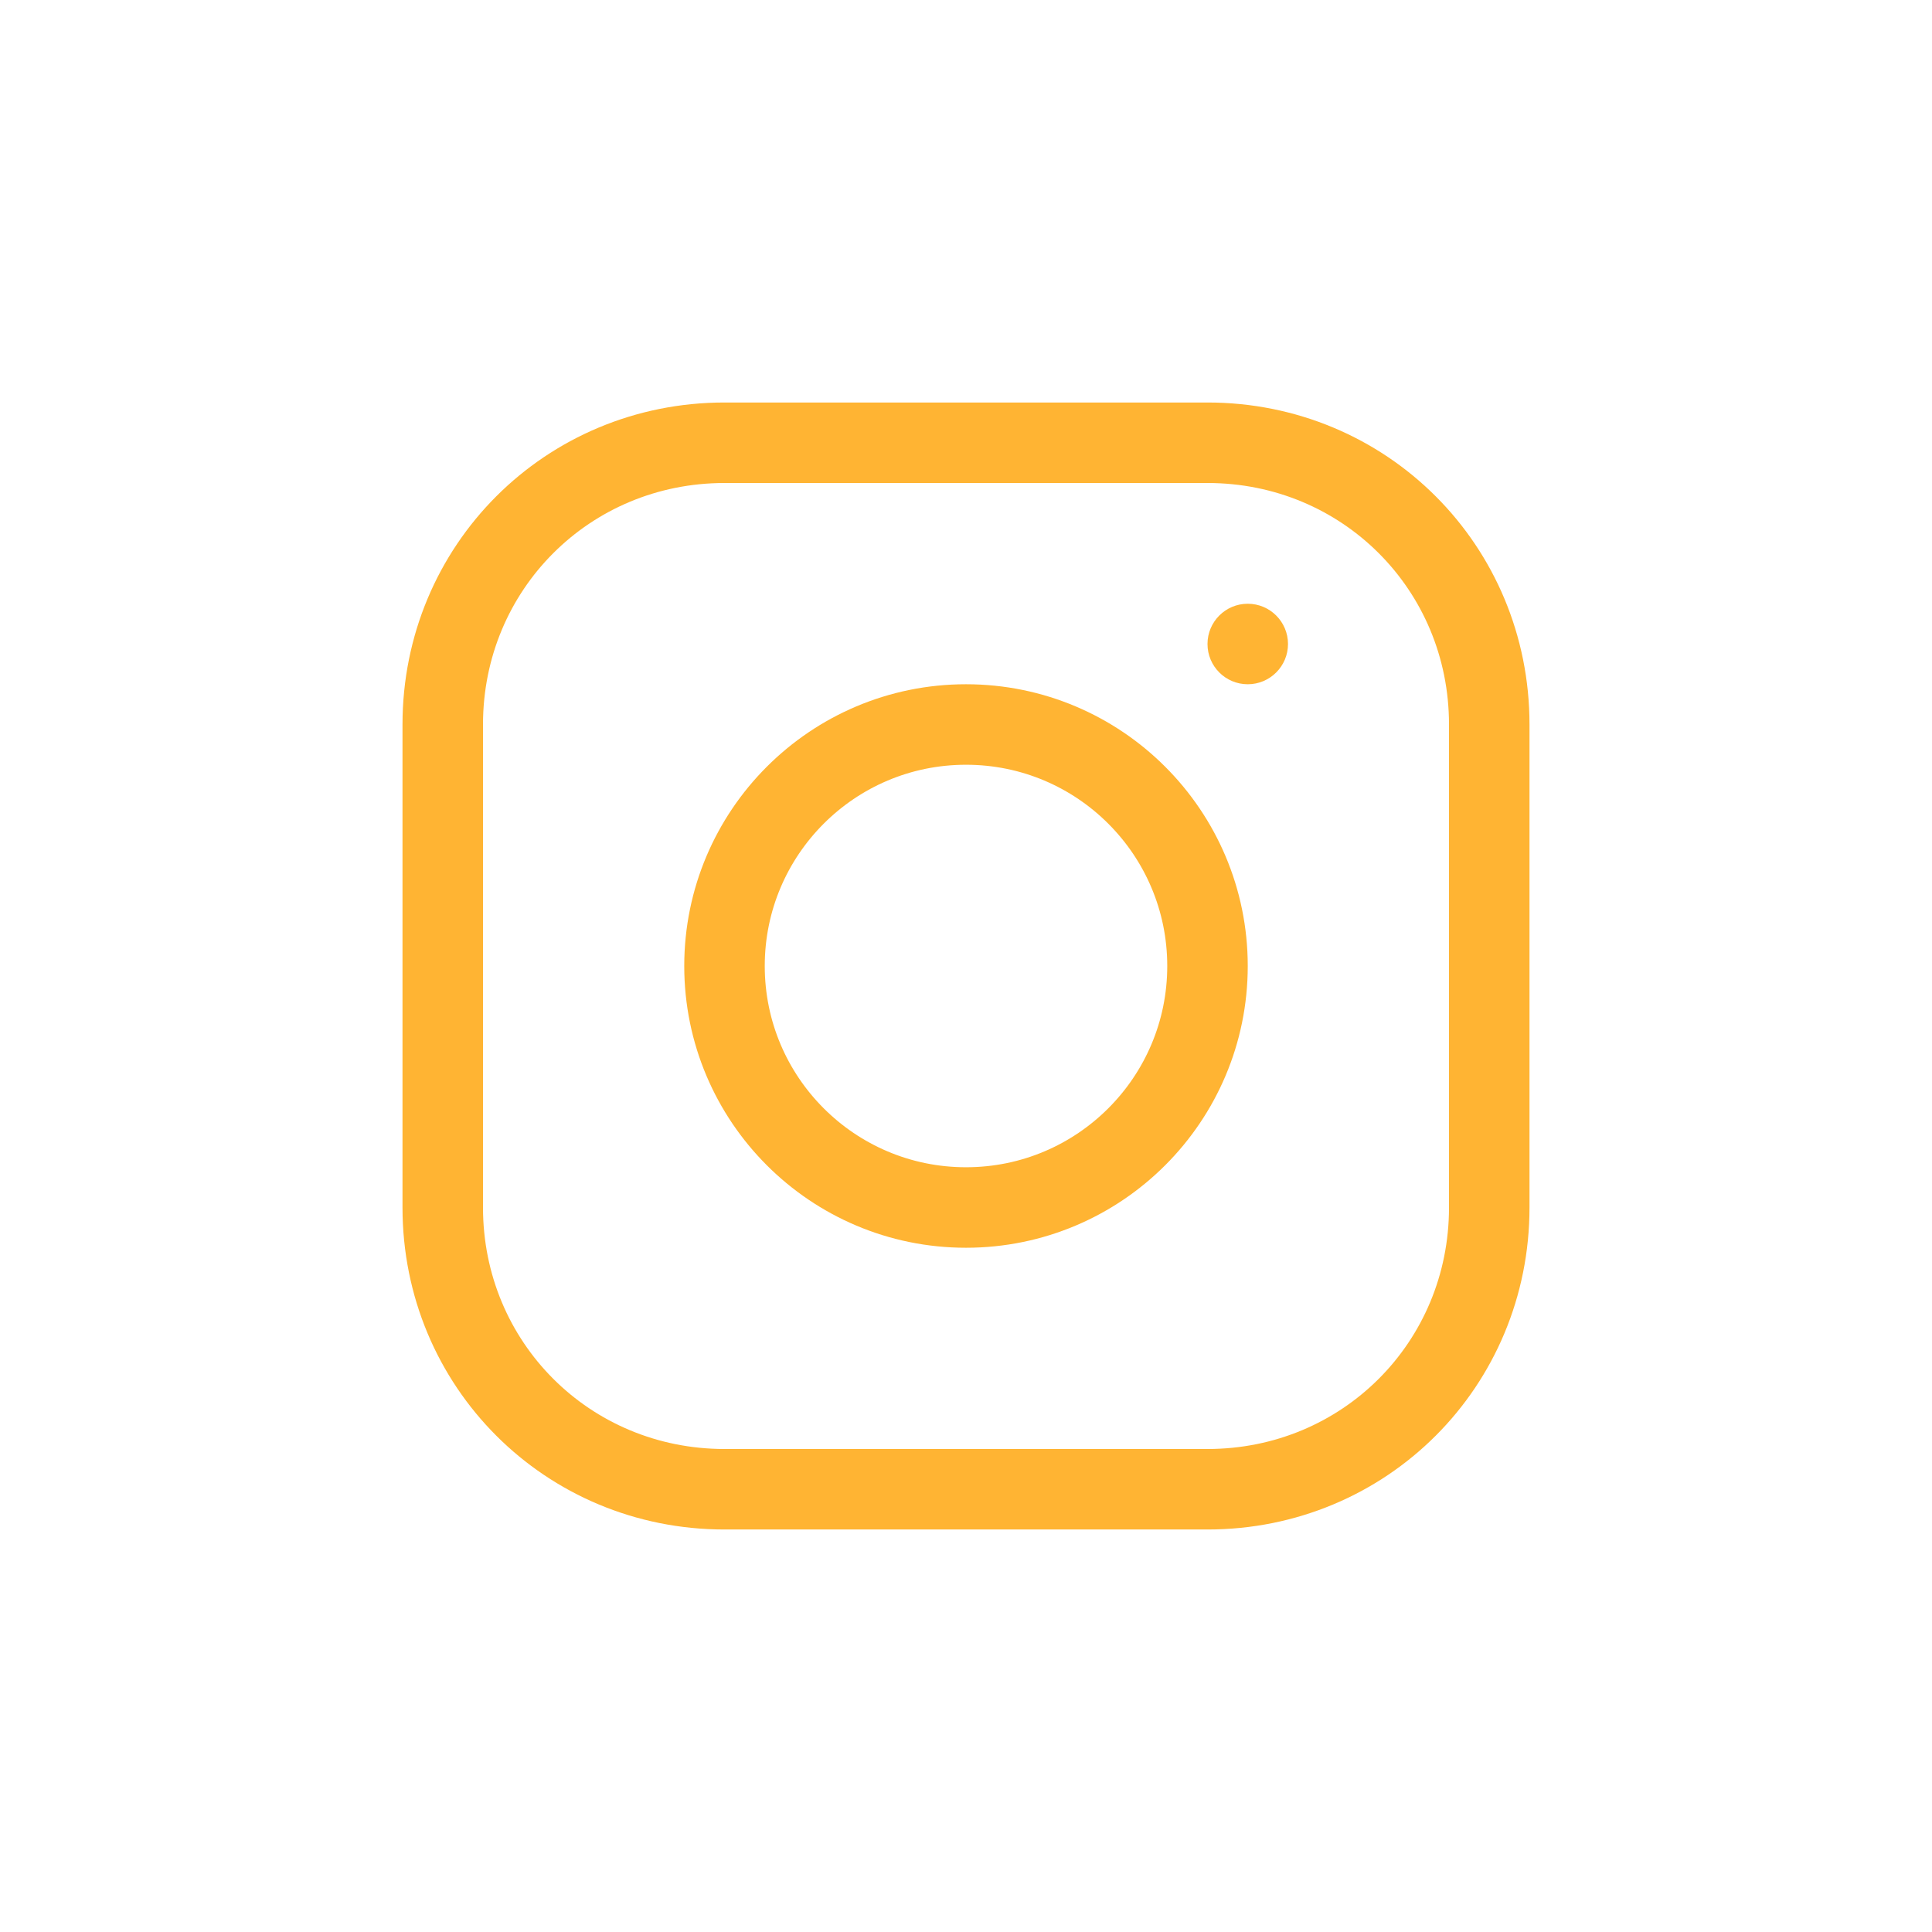
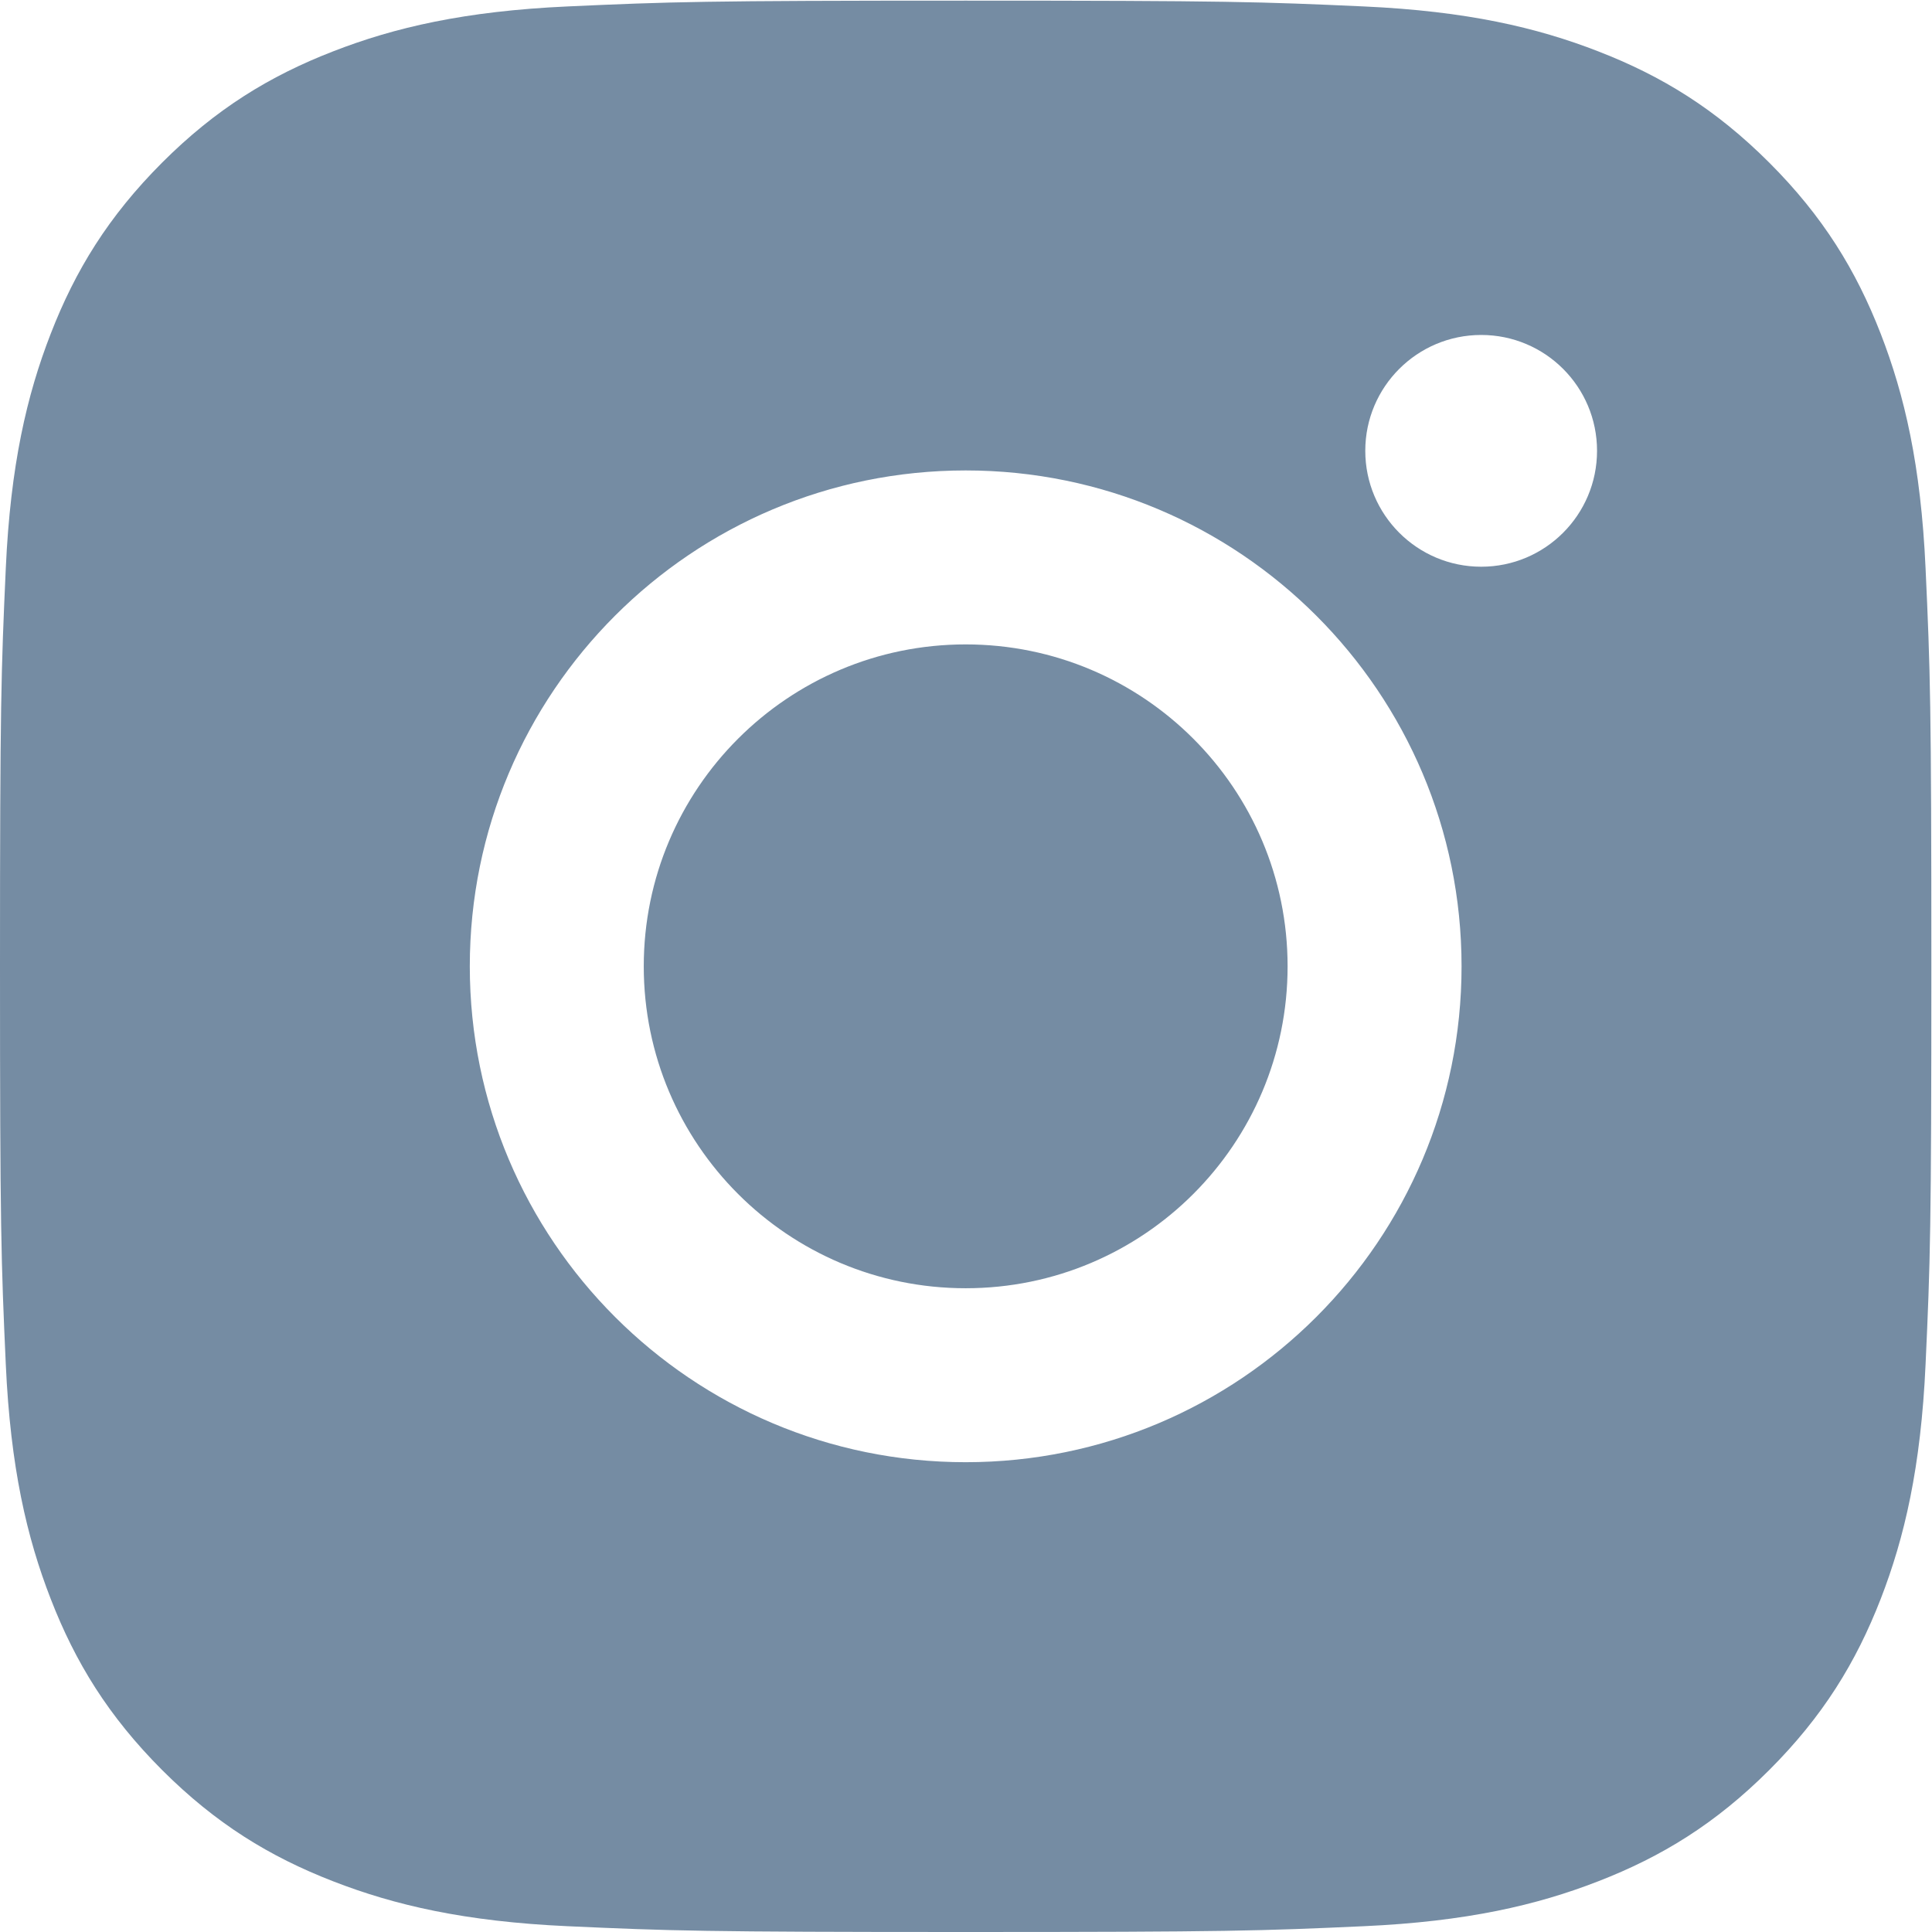
- <svg xmlns="http://www.w3.org/2000/svg" viewBox="0,0,256,256" width="144px" height="144px" fill-rule="nonzero">
-   <g fill="none" fill-rule="nonzero" stroke="none" stroke-width="none" stroke-linecap="none" stroke-linejoin="none" stroke-miterlimit="10" stroke-dasharray="" stroke-dashoffset="0" font-family="none" font-weight="none" font-size="none" text-anchor="none" style="mix-blend-mode: normal">
-     <g transform="scale(5.33333,5.33333)">
-       <path d="M41.67,13.48c-0.4,0.26 -0.97,0.5 -1.21,0.77c-0.09,0.09 -0.14,0.19 -0.12,0.29v1.03l-0.3,1.01l-0.3,1l-0.33,1.1l-0.68,2.25l-0.66,2.22l-0.5,1.67c0,0.26 -0.01,0.52 -0.03,0.77c-0.07,0.96 -0.27,1.88 -0.59,2.74c-0.19,0.53 -0.42,1.04 -0.7,1.52c-0.1,0.19 -0.22,0.38 -0.34,0.56c-0.4,0.63 -0.88,1.21 -1.41,1.72c-0.41,0.41 -0.86,0.79 -1.35,1.11c0,0 0,0 -0.01,0c-0.08,0.07 -0.17,0.13 -0.27,0.18c-0.31,0.21 -0.64,0.39 -0.98,0.55c-0.23,0.12 -0.46,0.22 -0.7,0.31c-0.05,0.03 -0.11,0.05 -0.16,0.07c-0.57,0.27 -1.23,0.45 -1.89,0.54c-0.04,0.01 -0.07,0.01 -0.11,0.02c-0.4,0.07 -0.79,0.13 -1.19,0.16c-0.18,0.02 -0.37,0.03 -0.55,0.03l-0.71,-0.04l-3.42,-0.18c0,-0.01 -0.01,0 -0.01,0l-1.72,-0.09c-0.13,0 -0.27,0 -0.4,-0.01c-0.54,-0.02 -1.06,-0.08 -1.58,-0.19c-0.01,0 -0.01,0 -0.01,0c-0.95,-0.18 -1.86,-0.5 -2.71,-0.93c-0.47,-0.24 -0.93,-0.51 -1.36,-0.82c-0.18,-0.13 -0.35,-0.27 -0.52,-0.42c-0.48,-0.4 -0.91,-0.83 -1.31,-1.27c-0.06,-0.06 -0.11,-0.12 -0.16,-0.18c-0.06,-0.06 -0.12,-0.13 -0.17,-0.19c-0.38,-0.48 -0.7,-0.97 -0.96,-1.49c-0.24,-0.46 -0.43,-0.95 -0.58,-1.49c-0.06,-0.19 -0.11,-0.37 -0.15,-0.57c-0.01,-0.01 -0.02,-0.03 -0.02,-0.05c-0.1,-0.41 -0.19,-0.84 -0.24,-1.27c-0.06,-0.33 -0.09,-0.66 -0.09,-1c-0.02,-0.13 -0.02,-0.27 -0.02,-0.4l1.91,-2.95l1.87,-2.88l0.85,-1.31l0.77,-1.18l0.26,-0.41v-1.03c0.02,-0.23 0.03,-0.47 0.02,-0.69c-0.01,-0.7 -0.15,-1.38 -0.38,-2.03c-0.22,-0.69 -0.53,-1.34 -0.85,-1.94c-0.38,-0.69 -0.78,-1.31 -1.11,-1.87c-0.49,-0.82 -0.83,-1.49 -0.74,-1.96c0.72,-0.17 1.48,-0.26 2.25,-0.26h16c4.18,0 7.78,2.6 9.27,6.26c0.16,0.39 0.3,0.8 0.4,1.22z" fill-opacity="0" fill="#304ffe" stroke="none" stroke-width="1" stroke-linecap="butt" stroke-linejoin="miter" />
-       <path d="M42,16v0.27l-1.38,0.8l-0.88,0.51l-0.97,0.56l-1.94,1.13l-1.9,1.1l-1.94,1.12l-0.77,0.45c0,0.48 -0.12,0.92 -0.34,1.32c-0.31,0.58 -0.83,1.06 -1.49,1.47c-0.67,0.41 -1.49,0.74 -2.41,0.98c0,0 0,-0.01 -0.01,0c-3.56,0.92 -8.42,0.5 -10.78,-1.26c-0.66,-0.49 -1.12,-1.09 -1.32,-1.78c-0.06,-0.23 -0.09,-0.48 -0.09,-0.73v-7.19c0.01,-0.15 -0.09,-0.3 -0.27,-0.45c-0.54,-0.43 -1.81,-0.84 -3.23,-1.25c-1.11,-0.31 -2.3,-0.62 -3.3,-0.92c-0.79,-0.24 -1.46,-0.48 -1.86,-0.71c0.18,-0.35 0.39,-0.7 0.61,-1.03c1.4,-2.05 3.54,-3.56 6.02,-4.13c0.72,-0.17 1.48,-0.26 2.25,-0.26h10.8c5.37,0.94 10.32,3.13 14.47,6.26c0.16,0.39 0.3,0.8 0.4,1.22c0.18,0.66 0.29,1.34 0.32,2.05c0.01,0.15 0.01,0.31 0.01,0.47z" fill-opacity="0" fill="#4928f4" stroke="none" stroke-width="1" stroke-linecap="butt" stroke-linejoin="miter" />
-       <path d="M42,16v4.41l-0.22,0.68l-0.75,2.33l-0.78,2.4l-0.41,1.28l-0.38,1.19l-0.37,1.13l-0.36,1.12l-0.19,0.59l-0.25,0.78c0,0.76 -0.02,1.43 -0.07,2c-0.01,0.06 -0.02,0.12 -0.02,0.18c-0.06,0.53 -0.14,0.98 -0.27,1.36c-0.01,0.06 -0.03,0.12 -0.05,0.17c-0.26,0.72 -0.65,1.18 -1.23,1.48c-0.14,0.08 -0.3,0.14 -0.47,0.2c-0.53,0.18 -1.2,0.27 -2.02,0.32c-0.6,0.04 -1.29,0.05 -2.07,0.05h-0.69l-1.19,-0.05l-0.21,-0.01l-2.17,-0.09l-2.2,-0.09l-7.25,-0.3l-1.88,-0.08h-0.26c-0.78,-0.01 -1.45,-0.06 -2.03,-0.14c-0.84,-0.13 -1.49,-0.35 -1.98,-0.68c-0.7,-0.45 -1.11,-1.11 -1.35,-2.03c-0.06,-0.22 -0.11,-0.45 -0.14,-0.7c-0.1,-0.58 -0.15,-1.25 -0.18,-2c0,-0.15 0,-0.3 -0.01,-0.46c-0.01,-0.01 0,-0.01 0,-0.01v-0.58c-0.01,-0.29 -0.01,-0.59 -0.01,-0.9l0.05,-1.61l0.03,-1.15l0.04,-1.34v-0.19l0.07,-2.46l0.07,-2.46l0.07,-2.31l0.06,-2.27l0.02,-0.6c0,-0.31 -1.05,-0.49 -2.22,-0.64c-0.93,-0.12 -1.95,-0.23 -2.56,-0.37c0.05,-0.23 0.1,-0.46 0.16,-0.68c0.18,-0.72 0.45,-1.4 0.79,-2.05c0.18,-0.35 0.39,-0.7 0.61,-1.03c2.16,-0.95 4.41,-1.69 6.76,-2.17c2.06,-0.43 4.21,-0.66 6.43,-0.66c7.36,0 14.16,2.49 19.54,6.69c0.52,0.4 1.03,0.83 1.53,1.28c0.01,0.15 0.01,0.31 0.01,0.47z" fill-opacity="0" fill="#6200ea" stroke="none" stroke-width="1" stroke-linecap="butt" stroke-linejoin="miter" />
-       <path d="M42,18.37v4.54l-0.55,1.06l-1.05,2.05l-0.56,1.08l-0.51,0.99l-0.22,0.43c0,0.31 0,0.61 -0.02,0.9c0,0.43 -0.02,0.84 -0.05,1.22c-0.04,0.45 -0.1,0.86 -0.16,1.24c-0.15,0.79 -0.36,1.47 -0.66,2.03c-0.04,0.07 -0.08,0.14 -0.12,0.2c-0.11,0.18 -0.24,0.35 -0.38,0.51c-0.18,0.22 -0.38,0.41 -0.61,0.57c-0.34,0.26 -0.74,0.47 -1.2,0.63c-0.57,0.21 -1.23,0.35 -2.01,0.43c-0.51,0.05 -1.07,0.08 -1.68,0.08l-0.42,0.02l-2.08,0.12h-0.01l-2.21,0.13l-2.25,0.13l-3.1,0.18l-3.77,0.22l-0.55,0.03c-0.51,0 -0.99,-0.03 -1.45,-0.09c-0.05,-0.01 -0.09,-0.02 -0.14,-0.02c-0.68,-0.11 -1.3,-0.29 -1.86,-0.54c-0.68,-0.3 -1.27,-0.7 -1.77,-1.18c-0.44,-0.43 -0.82,-0.92 -1.13,-1.47c-0.07,-0.13 -0.14,-0.25 -0.2,-0.39c-0.3,-0.59 -0.54,-1.25 -0.72,-1.97c-0.03,-0.12 -0.06,-0.25 -0.08,-0.38c-0.06,-0.23 -0.11,-0.47 -0.14,-0.72c-0.11,-0.64 -0.17,-1.32 -0.2,-2.03v-0.01c-0.01,-0.29 -0.02,-0.57 -0.02,-0.87l-0.49,-1.17l-0.07,-0.18l-0.06,-0.15l-0.75,-1.79l-0.12,-0.29l-0.72,-1.73l-0.8,-1.93c0,0 0,0 -0.01,0l-0.81,-1.95l-0.29,-0.71v-1.59c0,-0.63 0.06,-1.25 0.17,-1.85c0.05,-0.23 0.1,-0.46 0.16,-0.68c0.85,-0.49 1.74,-0.94 2.65,-1.34c2.08,-0.93 4.31,-1.62 6.62,-2.04c1.72,-0.31 3.51,-0.48 5.32,-0.48c7.31,0 13.94,2.65 19.12,6.97c0.2,0.16 0.39,0.32 0.58,0.49c0.47,0.41 0.93,0.84 1.38,1.3z" fill-opacity="0" fill="#673ab7" stroke="none" stroke-width="1" stroke-linecap="butt" stroke-linejoin="miter" />
-       <path d="M42,21.35v5.14l-0.57,1.19l-1.08,2.25l-0.01,0.03c0,0.43 -0.02,0.82 -0.05,1.17c-0.1,1.15 -0.38,1.88 -0.84,2.33c-0.33,0.34 -0.74,0.53 -1.25,0.63c-0.03,0.01 -0.07,0.01 -0.1,0.02c-0.16,0.03 -0.33,0.05 -0.51,0.05c-0.62,0.06 -1.35,0.02 -2.19,-0.04c-0.09,0 -0.19,-0.01 -0.29,-0.02c-0.61,-0.04 -1.26,-0.08 -1.98,-0.11c-0.39,-0.01 -0.8,-0.02 -1.22,-0.02h-0.02l-1.01,0.08h-0.01l-2.27,0.16l-2.59,0.2l-0.38,0.03l-3.03,0.22l-1.57,0.12l-1.55,0.11c-0.27,0 -0.53,0 -0.79,-0.01c0,0 -0.01,-0.01 -0.01,0c-1.13,-0.02 -2.14,-0.09 -3.04,-0.26c-0.83,-0.14 -1.56,-0.36 -2.18,-0.69c-0.64,-0.31 -1.17,-0.75 -1.6,-1.31c-0.41,-0.55 -0.71,-1.24 -0.9,-2.07c0,-0.01 0,-0.01 0,-0.01c-0.14,-0.67 -0.22,-1.45 -0.22,-2.33l-0.15,-0.27l-0.89,-1.59l-0.13,-0.22l-0.07,-0.14l-0.93,-1.65l-0.46,-0.83l-0.58,-1.03l-1,-1.79l-0.53,-0.94v-3.68c0.88,-0.58 1.79,-1.09 2.73,-1.55c1.14,-0.58 2.32,-1.07 3.55,-1.47c1.34,-0.44 2.74,-0.79 4.17,-1.02c1.45,-0.24 2.94,-0.36 4.47,-0.36c6.8,0 13.04,2.43 17.85,6.47c0.22,0.17 0.43,0.36 0.64,0.54c0.84,0.75 1.64,1.56 2.37,2.41c0.08,0.09 0.16,0.17 0.22,0.26z" fill-opacity="0" fill="#8e24aa" stroke="none" stroke-width="1" stroke-linecap="butt" stroke-linejoin="miter" />
-       <path d="M42,24.71v7.23c-0.24,-0.14 -0.57,-0.31 -0.98,-0.49c-0.22,-0.11 -0.47,-0.22 -0.73,-0.32c-0.38,-0.17 -0.79,-0.33 -1.25,-0.49c-0.1,-0.04 -0.2,-0.07 -0.31,-0.1c-0.18,-0.07 -0.37,-0.13 -0.56,-0.19c-0.59,-0.18 -1.24,-0.35 -1.92,-0.5c-0.26,-0.05 -0.53,-0.1 -0.8,-0.14c-0.87,-0.15 -1.8,-0.24 -2.77,-0.25c-0.08,-0.01 -0.17,-0.01 -0.25,-0.01l-2.57,0.02l-3.5,0.02h-0.01l-7.49,0.06c-2.38,0 -3.84,0.57 -4.72,0.8c0,0 -0.01,0 -0.01,0.01c-0.93,0.24 -1.22,0.09 -1.3,-1.54c-0.02,-0.45 -0.03,-1.03 -0.03,-1.74l-0.56,-0.43l-0.98,-0.74l-0.6,-0.46l-0.12,-0.09l-1.66,-1.26l-0.25,-0.19l-0.52,-0.4l-0.96,-0.72l-1.15,-0.88v-3.4c0.1,-0.08 0.19,-0.15 0.29,-0.21c1.45,-1 3,-1.85 4.64,-2.54c1.46,-0.62 3,-1.11 4.58,-1.46c0.43,-0.09 0.87,-0.18 1.32,-0.24c1.33,-0.23 2.7,-0.34 4.09,-0.34c6.01,0 11.53,2.09 15.91,5.55c0.66,0.52 1.3,1.07 1.9,1.66c0.82,0.78 1.59,1.61 2.3,2.49c0.14,0.18 0.28,0.36 0.42,0.55c0.19,0.24 0.37,0.49 0.55,0.74z" fill-opacity="0" fill="#c2185b" stroke="none" stroke-width="1" stroke-linecap="butt" stroke-linejoin="miter" />
-       <path d="M42,28.72v3.28c0,0.65 -0.06,1.29 -0.18,1.91c-0.18,0.92 -0.49,1.8 -0.91,2.62c-0.22,0.05 -0.47,0.05 -0.75,0.01c-0.63,-0.11 -1.37,-0.44 -2.17,-0.87c-0.04,-0.01 -0.08,-0.03 -0.11,-0.05c-0.25,-0.13 -0.51,-0.27 -0.77,-0.43c-0.53,-0.29 -1.09,-0.61 -1.65,-0.91c-0.12,-0.06 -0.24,-0.12 -0.35,-0.18c-0.64,-0.33 -1.3,-0.63 -1.96,-0.86c0,0 0,0 -0.01,0c-0.14,-0.05 -0.29,-0.1 -0.44,-0.14c-0.57,-0.16 -1.15,-0.26 -1.71,-0.26l-1.1,-0.32l-4.87,-1.41c0,0 0,0 -0.01,0l-2.99,-0.87h-0.01l-1.3,-0.38c-3.76,0 -6.07,1.6 -7.19,0.99c-0.44,-0.23 -0.7,-0.81 -0.79,-1.95c-0.03,-0.32 -0.04,-0.68 -0.04,-1.1l-1.17,-0.57l-0.05,-0.02h-0.01l-0.84,-0.42l-0.92,-0.44l-0.07,-0.03l-0.17,-0.09l-1.96,-0.95l-1.5,-0.73v-3.43c0.17,-0.15 0.35,-0.29 0.53,-0.43c0.19,-0.15 0.38,-0.29 0.57,-0.44c0.01,0 0.01,0 0.01,0c1.18,-0.85 2.43,-1.6 3.76,-2.22c1.55,-0.74 3.2,-1.31 4.91,-1.68c0.25,-0.06 0.51,-0.12 0.77,-0.16c1.42,-0.27 2.88,-0.41 4.37,-0.41c5.27,0 10.11,1.71 14.01,4.59c1.13,0.84 2.18,1.77 3.14,2.78c0.79,0.83 1.52,1.73 2.18,2.67c0.05,0.07 0.1,0.14 0.15,0.2c0.37,0.54 0.71,1.09 1.03,1.66c0.21,0.34 0.39,0.69 0.57,1.04z" fill-opacity="0" fill="#d81b60" stroke="none" stroke-width="1" stroke-linecap="butt" stroke-linejoin="miter" />
-       <path d="M41.82,33.91c-0.18,0.92 -0.49,1.8 -0.91,2.62c-0.19,0.37 -0.4,0.72 -0.63,1.06c-0.14,0.21 -0.29,0.41 -0.44,0.6c-0.36,-0.14 -0.89,-0.34 -1.54,-0.56c0,0 0,0 0,-0.01c-0.49,-0.17 -1.05,-0.35 -1.65,-0.52c-0.17,-0.05 -0.34,-0.1 -0.52,-0.15c-0.71,-0.19 -1.45,-0.36 -2.17,-0.46c-0.6,-0.1 -1.19,-0.16 -1.74,-0.16l-0.46,-0.13h-0.01l-2.42,-0.7l-1.49,-0.43l-1.66,-0.48h-0.01l-0.54,-0.15l-6.53,-1.88l-1.88,-0.54l-1.4,-0.33l-2.28,-0.54l-0.28,-0.07c0,0 0,0 -0.01,0l-2.29,-0.53c0,-0.01 0,-0.01 0,-0.01l-0.41,-0.09l-0.21,-0.05l-1.67,-0.39l-0.19,-0.05l-1.42,-1.17l-1.06,-0.89v-4.08c0.37,-0.36 0.75,-0.7 1.15,-1.03c0.12,-0.11 0.25,-0.21 0.38,-0.31c0.12,-0.1 0.25,-0.2 0.38,-0.3c0.91,-0.69 1.87,-1.31 2.89,-1.84c1.3,-0.7 2.68,-1.26 4.13,-1.66c0.28,-0.09 0.56,-0.17 0.85,-0.23c1.64,-0.41 3.36,-0.62 5.14,-0.62c4.47,0 8.63,1.35 12.07,3.66c1.71,1.15 3.25,2.53 4.55,4.1c0.66,0.79 1.26,1.62 1.79,2.5c0.05,0.07 0.09,0.13 0.13,0.2c0.32,0.53 0.62,1.08 0.89,1.64c0.25,0.5 0.47,1 0.67,1.52c0.32,0.8 0.58,1.62 0.8,2.46z" fill-opacity="0" fill="#f50057" stroke="none" stroke-width="1" stroke-linecap="butt" stroke-linejoin="miter" />
-       <path d="M40.28,37.59c-0.14,0.21 -0.29,0.41 -0.44,0.6c-0.44,0.55 -0.92,1.05 -1.46,1.49c-0.47,0.39 -0.97,0.74 -1.5,1.04c-0.2,-0.05 -0.4,-0.11 -0.61,-0.19c-0.66,-0.23 -1.35,-0.61 -1.99,-1.01c-0.96,-0.61 -1.79,-1.27 -2.16,-1.57c-0.14,-0.12 -0.21,-0.18 -0.21,-0.18l-1.7,-0.15l-0.21,-0.02l-2.2,-0.19l-2.28,-0.2l-3.37,-0.3l-5.34,-0.47l-0.02,-0.01l-1.88,-0.91l-1.9,-0.92l-1.53,-0.74l-0.33,-0.16l-0.41,-0.2l-1.42,-0.69l-1.89,-0.91l-0.59,-0.29l-0.84,-0.26v-4.47c0.47,-0.56 0.97,-1.09 1.5,-1.6c0.34,-0.32 0.7,-0.64 1.07,-0.94c0.06,-0.05 0.12,-0.1 0.18,-0.14c0.04,-0.05 0.09,-0.08 0.13,-0.1c0.59,-0.48 1.21,-0.91 1.85,-1.3c0.74,-0.47 1.52,-0.89 2.33,-1.24c0.87,-0.39 1.78,-0.72 2.72,-0.97c1.63,-0.46 3.36,-0.7 5.14,-0.7c4.08,0 7.85,1.24 10.96,3.37c1.99,1.36 3.71,3.08 5.07,5.07c0.45,0.64 0.85,1.32 1.22,2.02c0.13,0.26 0.26,0.52 0.37,0.78c0.12,0.25 0.23,0.5 0.34,0.75c0.21,0.52 0.4,1.04 0.57,1.58c0.32,1 0.56,2.02 0.71,3.08c0.05,0.35 0.09,0.7 0.12,1.05z" fill-opacity="0" fill="#ff1744" stroke="none" stroke-width="1" stroke-linecap="butt" stroke-linejoin="miter" />
-       <path d="M38.39,39.42c0,0.08 0,0.17 -0.01,0.26c-0.47,0.39 -0.97,0.74 -1.5,1.04c-0.22,0.12 -0.44,0.24 -0.67,0.34c-0.23,0.11 -0.46,0.21 -0.7,0.3c-0.34,-0.18 -0.8,-0.4 -1.29,-0.61c-0.69,-0.31 -1.44,-0.59 -2.02,-0.68c-0.14,-0.03 -0.27,-0.04 -0.39,-0.04l-1.64,-0.21h-0.02l-2.04,-0.27l-2.06,-0.27l-0.96,-0.12l-7.56,-0.98c-0.49,0 -1.01,-0.03 -1.55,-0.1c-0.66,-0.06 -1.35,-0.16 -2.04,-0.3c-0.68,-0.12 -1.37,-0.28 -2.03,-0.45c-0.69,-0.16 -1.37,-0.35 -2,-0.53c-0.73,-0.22 -1.41,-0.43 -1.98,-0.62c-0.47,-0.15 -0.87,-0.29 -1.18,-0.4c-0.18,-0.43 -0.33,-0.88 -0.44,-1.34c-0.21,-0.78 -0.31,-1.6 -0.31,-2.44v-1.67c0.32,-0.53 0.67,-1.05 1.06,-1.54c0.71,-0.94 1.52,-1.8 2.4,-2.56c0.03,-0.04 0.07,-0.07 0.1,-0.09l0.01,-0.01c0.31,-0.28 0.63,-0.53 0.97,-0.77c0.04,-0.04 0.08,-0.07 0.12,-0.1c0.16,-0.12 0.33,-0.24 0.51,-0.35c1.43,-0.97 3.01,-1.73 4.7,-2.24c1.6,-0.48 3.29,-0.73 5.05,-0.73c3.49,0 6.75,1.03 9.47,2.79c2.01,1.29 3.74,2.99 5.06,4.98c0.16,0.23 0.31,0.46 0.46,0.7c0.69,1.17 1.26,2.43 1.68,3.75c0.05,0.15 0.09,0.3 0.13,0.46c0.08,0.27 0.15,0.55 0.21,0.83c0.02,0.07 0.04,0.14 0.06,0.22c0.14,0.63 0.24,1.29 0.31,1.95c0,0.01 0,0.01 0,0.01c0.06,0.59 0.09,1.19 0.09,1.79z" fill-opacity="0" fill="#ff5722" stroke="none" stroke-width="1" stroke-linecap="butt" stroke-linejoin="miter" />
-       <path d="M36.33,39.42c0,0.35 -0.02,0.73 -0.06,1.11c-0.02,0.18 -0.04,0.36 -0.06,0.53c-0.23,0.11 -0.46,0.21 -0.7,0.3c-0.45,0.17 -0.91,0.31 -1.38,0.41c-0.32,0.07 -0.65,0.13 -0.98,0.16h-0.01c-0.31,-0.19 -0.67,-0.42 -1.04,-0.68c-0.67,-0.47 -1.37,-1 -1.93,-1.43c-0.01,-0.01 -0.01,-0.01 -0.02,-0.02c-0.59,-0.45 -1.01,-0.79 -1.01,-0.79l-1.06,0.04l-2.04,0.07l-0.95,0.04l-3.82,0.14l-3.23,0.12c-0.21,0.01 -0.46,0.01 -0.77,0h-0.01c-0.42,-0.01 -0.92,-0.04 -1.47,-0.09c-0.64,-0.05 -1.34,-0.11 -2.05,-0.18c-0.69,-0.08 -1.39,-0.16 -2.06,-0.24c-0.74,-0.08 -1.44,-0.17 -2.04,-0.25c-0.47,-0.06 -0.88,-0.11 -1.21,-0.15c-0.28,-0.32 -0.53,-0.65 -0.77,-1.01c-0.36,-0.54 -0.67,-1.11 -0.91,-1.72c-0.18,-0.43 -0.33,-0.88 -0.44,-1.34c0.29,-0.89 0.67,-1.73 1.12,-2.54c0.36,-0.66 0.78,-1.29 1.24,-1.89c0.45,-0.59 0.94,-1.14 1.47,-1.64v-0.01c0.15,-0.15 0.3,-0.29 0.45,-0.42c0.28,-0.26 0.57,-0.5 0.87,-0.73h0.01c0.01,-0.02 0.02,-0.02 0.03,-0.03c0.24,-0.19 0.49,-0.36 0.74,-0.53c1.48,-1.01 3.15,-1.76 4.95,-2.2c1.19,-0.29 2.44,-0.45 3.73,-0.45c2.54,0 4.94,0.61 7.05,1.71h0.01c1.81,0.93 3.41,2.21 4.7,3.75c0.71,0.82 1.32,1.72 1.82,2.67c0.35,0.64 0.65,1.31 0.9,1.99c0.02,0.06 0.04,0.11 0.06,0.16c0.17,0.5 0.32,1.02 0.45,1.54c0.09,0.37 0.16,0.75 0.22,1.13c0.02,0.12 0.04,0.23 0.05,0.35c0.1,0.69 0.15,1.4 0.15,2.12z" fill-opacity="0" fill="#ff6f00" stroke="none" stroke-width="1" stroke-linecap="butt" stroke-linejoin="miter" />
-       <path d="M34.28,39.42v0.1c0,0.34 -0.03,0.77 -0.06,1.23c-0.03,0.34 -0.06,0.69 -0.09,1.02c-0.32,0.07 -0.65,0.13 -0.98,0.16h-0.01c-0.38,0.05 -0.75,0.07 -1.14,0.07h-1.75l-0.38,-0.11l-1.97,-0.6l-2,-0.6l-4.63,-1.39l-2,-0.6c0,0 -0.83,0.33 -2,0.72h-0.01c-0.45,0.15 -0.94,0.31 -1.46,0.47c-0.65,0.19 -1.34,0.38 -2.02,0.53c-0.7,0.16 -1.39,0.28 -2.01,0.33c-0.19,0.02 -0.38,0.03 -0.55,0.03c-0.56,-0.31 -1.1,-0.68 -1.59,-1.09c-0.43,-0.36 -0.83,-0.75 -1.2,-1.18c-0.28,-0.32 -0.53,-0.65 -0.77,-1.01c0.07,-0.45 0.15,-0.89 0.27,-1.32c0.3,-1.19 0.77,-2.33 1.39,-3.37c0.34,-0.59 0.72,-1.16 1.16,-1.69c0.01,-0.03 0.04,-0.06 0.07,-0.08c-0.01,-0.01 0,-0.01 0,-0.01c0.13,-0.17 0.27,-0.33 0.41,-0.48c0,-0.01 0,-0.01 0,-0.01c0.41,-0.44 0.83,-0.86 1.29,-1.25c0.16,-0.13 0.31,-0.26 0.48,-0.39c0.03,-0.03 0.06,-0.05 0.1,-0.08c2.25,-1.72 5.06,-2.76 8.09,-2.76c3.44,0 6.57,1.29 8.94,3.41c1.14,1.03 2.11,2.26 2.84,3.63c0.06,0.1 0.12,0.21 0.17,0.32c0.09,0.18 0.18,0.37 0.26,0.57c0.33,0.72 0.59,1.48 0.77,2.26c0.02,0.08 0.04,0.16 0.06,0.24c0.08,0.37 0.15,0.75 0.2,1.13c0.08,0.59 0.12,1.19 0.12,1.8z" fill-opacity="0" fill="#ff9800" stroke="none" stroke-width="1" stroke-linecap="butt" stroke-linejoin="miter" />
-       <path d="M32.22,39.42c0,0.2 -0.01,0.42 -0.02,0.65c-0.02,0.37 -0.05,0.77 -0.1,1.18c-0.02,0.25 -0.06,0.5 -0.1,0.75h-5.48l-1.06,-0.17l-4.14,-0.66l-0.59,-0.09l-1.35,-0.22c-0.59,0 -1.87,0.26 -3.22,0.51c-0.71,0.13 -1.43,0.27 -2.08,0.36c-0.08,0.01 -0.16,0.02 -0.23,0.03h-0.01c-0.7,-0.15 -1.38,-0.38 -2.02,-0.68c-0.2,-0.09 -0.4,-0.19 -0.6,-0.3c-0.56,-0.31 -1.1,-0.68 -1.59,-1.09c-0.01,-0.12 -0.02,-0.22 -0.02,-0.27c0,-0.26 0.01,-0.51 0.03,-0.76c0.04,-0.64 0.13,-1.26 0.27,-1.86c0.22,-0.91 0.54,-1.79 0.97,-2.6c0.08,-0.17 0.17,-0.34 0.27,-0.5c0.04,-0.08 0.09,-0.15 0.13,-0.23c0.18,-0.29 0.38,-0.57 0.58,-0.85c0.42,-0.55 0.89,-1.07 1.39,-1.54c0.01,0 0.01,0 0.01,0c0.04,-0.04 0.08,-0.08 0.12,-0.11c0.05,-0.04 0.09,-0.09 0.14,-0.12c0.2,-0.18 0.4,-0.34 0.61,-0.49c0,-0.01 0.01,-0.01 0.01,-0.01c1.89,-1.41 4.23,-2.24 6.78,-2.24c1.98,0 3.82,0.5 5.43,1.38h0.01c1.38,0.76 2.58,1.79 3.53,3.03c0.37,0.48 0.7,0.99 0.98,1.53h0.01c0.05,0.1 0.1,0.2 0.15,0.3c0.3,0.59 0.54,1.21 0.72,1.85h0.01c0.01,0.05 0.03,0.1 0.04,0.15c0.12,0.43 0.22,0.87 0.29,1.32c0.01,0.09 0.02,0.19 0.03,0.28c0.07,0.48 0.1,0.97 0.1,1.47z" fill-opacity="0" fill="#ffc107" stroke="none" stroke-width="1" stroke-linecap="butt" stroke-linejoin="miter" />
-       <path d="M30.17,39.31c0,0.16 0,0.33 -0.02,0.49v0.01c0,0.01 0,0.01 0,0.01c-0.02,0.72 -0.12,1.43 -0.28,2.07c0,0.04 -0.01,0.07 -0.03,0.11h-4.67l-3.85,-0.83l-0.51,-0.11l-0.08,0.02l-4.27,0.88l-0.19,0.04h-0.27c-0.64,0 -1.27,-0.06 -1.88,-0.18c-0.09,-0.02 -0.18,-0.04 -0.27,-0.06h-0.01c-0.7,-0.15 -1.38,-0.38 -2.02,-0.68c-0.02,-0.11 -0.04,-0.22 -0.05,-0.33c-0.07,-0.43 -0.1,-0.88 -0.1,-1.33c0,-0.17 0,-0.34 0.01,-0.51c0.03,-0.54 0.11,-1.07 0.23,-1.58c0.08,-0.38 0.19,-0.75 0.32,-1.1c0.11,-0.31 0.24,-0.61 0.38,-0.9c0.12,-0.25 0.26,-0.49 0.4,-0.73c0.14,-0.23 0.29,-0.45 0.45,-0.67c0.4,-0.55 0.87,-1.06 1.39,-1.51c0.3,-0.26 0.63,-0.51 0.97,-0.73c1.46,-0.96 3.21,-1.52 5.1,-1.52c0.37,0 0.73,0.02 1.08,0.07h0.02c1.07,0.12 2.07,0.42 2.99,0.87c0.01,0 0.01,0 0.01,0c1.45,0.71 2.68,1.78 3.58,3.1c0.15,0.22 0.3,0.46 0.43,0.7c0.11,0.19 0.21,0.39 0.3,0.59c0.14,0.31 0.27,0.64 0.38,0.97h0.01c0.11,0.37 0.21,0.74 0.28,1.13v0.01c0.11,0.55 0.17,1.12 0.17,1.7z" fill-opacity="0" fill="#ffd54f" stroke="none" stroke-width="1" stroke-linecap="butt" stroke-linejoin="miter" />
-       <path d="M28.11,39.52v0.03c0,0.59 -0.07,1.17 -0.21,1.74c-0.05,0.24 -0.12,0.48 -0.21,0.71h-4.48l-2.29,-0.63l-2.29,0.63h-2.63c-0.64,0 -1.27,-0.06 -1.88,-0.18c-0.02,-0.03 -0.03,-0.06 -0.04,-0.09c-0.14,-0.43 -0.25,-0.86 -0.3,-1.31c-0.04,-0.29 -0.06,-0.59 -0.06,-0.9c0,-0.12 0,-0.25 0.02,-0.37c0.01,-0.47 0.08,-0.93 0.2,-1.37c0.06,-0.3 0.15,-0.59 0.27,-0.87c0.04,-0.14 0.1,-0.27 0.17,-0.4c0.15,-0.34 0.33,-0.67 0.53,-0.99c0.22,-0.32 0.46,-0.62 0.73,-0.9c0.32,-0.36 0.68,-0.69 1.09,-0.96c0.7,-0.51 1.5,-0.89 2.37,-1.1c0.58,-0.16 1.19,-0.24 1.82,-0.24c2,0 3.79,0.8 5.09,2.09c0.05,0.05 0.11,0.11 0.16,0.18h0.01c0.14,0.15 0.27,0.3 0.4,0.47c0.37,0.47 0.68,0.98 0.92,1.54c0.12,0.26 0.22,0.53 0.3,0.81c0.01,0.04 0.02,0.07 0.03,0.11c0.14,0.49 0.23,1 0.25,1.53c0.02,0.15 0.03,0.31 0.03,0.47z" fill-opacity="0" fill="#ffe082" stroke="none" stroke-width="1" stroke-linecap="butt" stroke-linejoin="miter" />
-       <path d="M26.06,39.52c0,0.41 -0.05,0.8 -0.16,1.17c-0.1,0.4 -0.25,0.78 -0.44,1.14c-0.03,0.06 -0.1,0.17 -0.1,0.17h-8.88c-0.01,-0.01 -0.02,-0.03 -0.02,-0.04c-0.12,-0.19 -0.22,-0.38 -0.3,-0.59c-0.2,-0.46 -0.32,-0.96 -0.36,-1.48c-0.02,-0.12 -0.02,-0.25 -0.02,-0.37c0,-0.06 0,-0.13 0.01,-0.19c0.01,-0.44 0.07,-0.86 0.19,-1.25c0.1,-0.36 0.23,-0.69 0.4,-1.01c0,0 0.01,-0.01 0.01,-0.02c0.12,-0.21 0.25,-0.42 0.4,-0.62c0.49,-0.66 1.14,-1.2 1.89,-1.55c0.01,0 0.01,0 0.01,0c0.24,-0.12 0.49,-0.22 0.75,-0.29c0,0 0,0 0.01,0c0.46,-0.14 0.96,-0.21 1.47,-0.21c0.59,0 1.16,0.09 1.68,0.28c0.19,0.05 0.37,0.13 0.55,0.22c0,0 0,0 0.01,0c0.86,0.41 1.59,1.05 2.09,1.85c0.1,0.15 0.19,0.31 0.27,0.48c0.04,0.07 0.08,0.15 0.11,0.22c0.23,0.52 0.37,1.09 0.41,1.69c0.01,0.05 0.01,0.1 0.01,0.16c0.01,0.08 0.01,0.16 0.01,0.24z" fill-opacity="0" fill="#ffecb3" stroke="none" stroke-width="1" stroke-linecap="butt" stroke-linejoin="miter" />
-       <g>
-         <path d="M30,11h-12c-3.9,0 -7,3.1 -7,7v12c0,3.9 3.1,7 7,7h12c3.9,0 7,-3.1 7,-7v-12c0,-3.9 -3.1,-7 -7,-7z" fill="none" stroke="#ffb433" stroke-width="2" stroke-linecap="round" stroke-linejoin="round" />
-         <circle cx="31" cy="16" r="1" fill="#ffb433" stroke="none" stroke-width="1" stroke-linecap="butt" stroke-linejoin="miter" />
-       </g>
-       <g fill="none" stroke="#ffb433" stroke-width="2" stroke-linecap="round" stroke-linejoin="round">
-         <circle cx="24" cy="24" r="6" />
-       </g>
-     </g>
-   </g>
+ <svg xmlns="http://www.w3.org/2000/svg" width="800px" height="800px" viewBox="0 0 24 24" id="meteor-icon-kit__solid-instagram" fill="none">
+   <path fill-rule="evenodd" clip-rule="evenodd" d="M11.996 0.008C8.738 0.008 8.33 0.022 7.05 0.08C5.773 0.138 4.901 0.341 4.138 0.638C3.349 0.944 2.68 1.354 2.013 2.021C1.347 2.688 0.936 3.357 0.63 4.146C0.333 4.909 0.13 5.781 0.072 7.058C0.014 8.338 0 8.746 0 12.004C0 15.262 0.014 15.671 0.072 16.95C0.13 18.227 0.333 19.099 0.63 19.862C0.936 20.651 1.347 21.32 2.013 21.987C2.68 22.654 3.349 23.064 4.138 23.37C4.901 23.667 5.773 23.87 7.05 23.928C8.33 23.986 8.738 24 11.996 24C15.254 24 15.663 23.986 16.942 23.928C18.219 23.87 19.091 23.667 19.854 23.37C20.643 23.064 21.312 22.654 21.979 21.987C22.646 21.32 23.056 20.651 23.363 19.862C23.659 19.099 23.862 18.227 23.92 16.95C23.979 15.671 23.992 15.262 23.992 12.004C23.992 8.746 23.979 8.338 23.92 7.058C23.862 5.781 23.659 4.909 23.363 4.146C23.056 3.357 22.646 2.688 21.979 2.021C21.312 1.354 20.643 0.944 19.854 0.638C19.091 0.341 18.219 0.138 16.942 0.08C15.663 0.022 15.254 0.008 11.996 0.008ZM7.997 12.004C7.997 14.213 9.788 16.003 11.996 16.003C14.205 16.003 15.995 14.213 15.995 12.004C15.995 9.796 14.205 8.005 11.996 8.005C9.788 8.005 7.997 9.796 7.997 12.004ZM5.836 12.004C5.836 8.602 8.594 5.844 11.996 5.844C15.398 5.844 18.156 8.602 18.156 12.004C18.156 15.406 15.398 18.164 11.996 18.164C8.594 18.164 5.836 15.406 5.836 12.004ZM18.4 7.04C19.195 7.04 19.839 6.395 19.839 5.6C19.839 4.805 19.195 4.161 18.4 4.161C17.605 4.161 16.96 4.805 16.96 5.6C16.96 6.395 17.605 7.04 18.4 7.04Z" fill="#758CA3" />
</svg>
